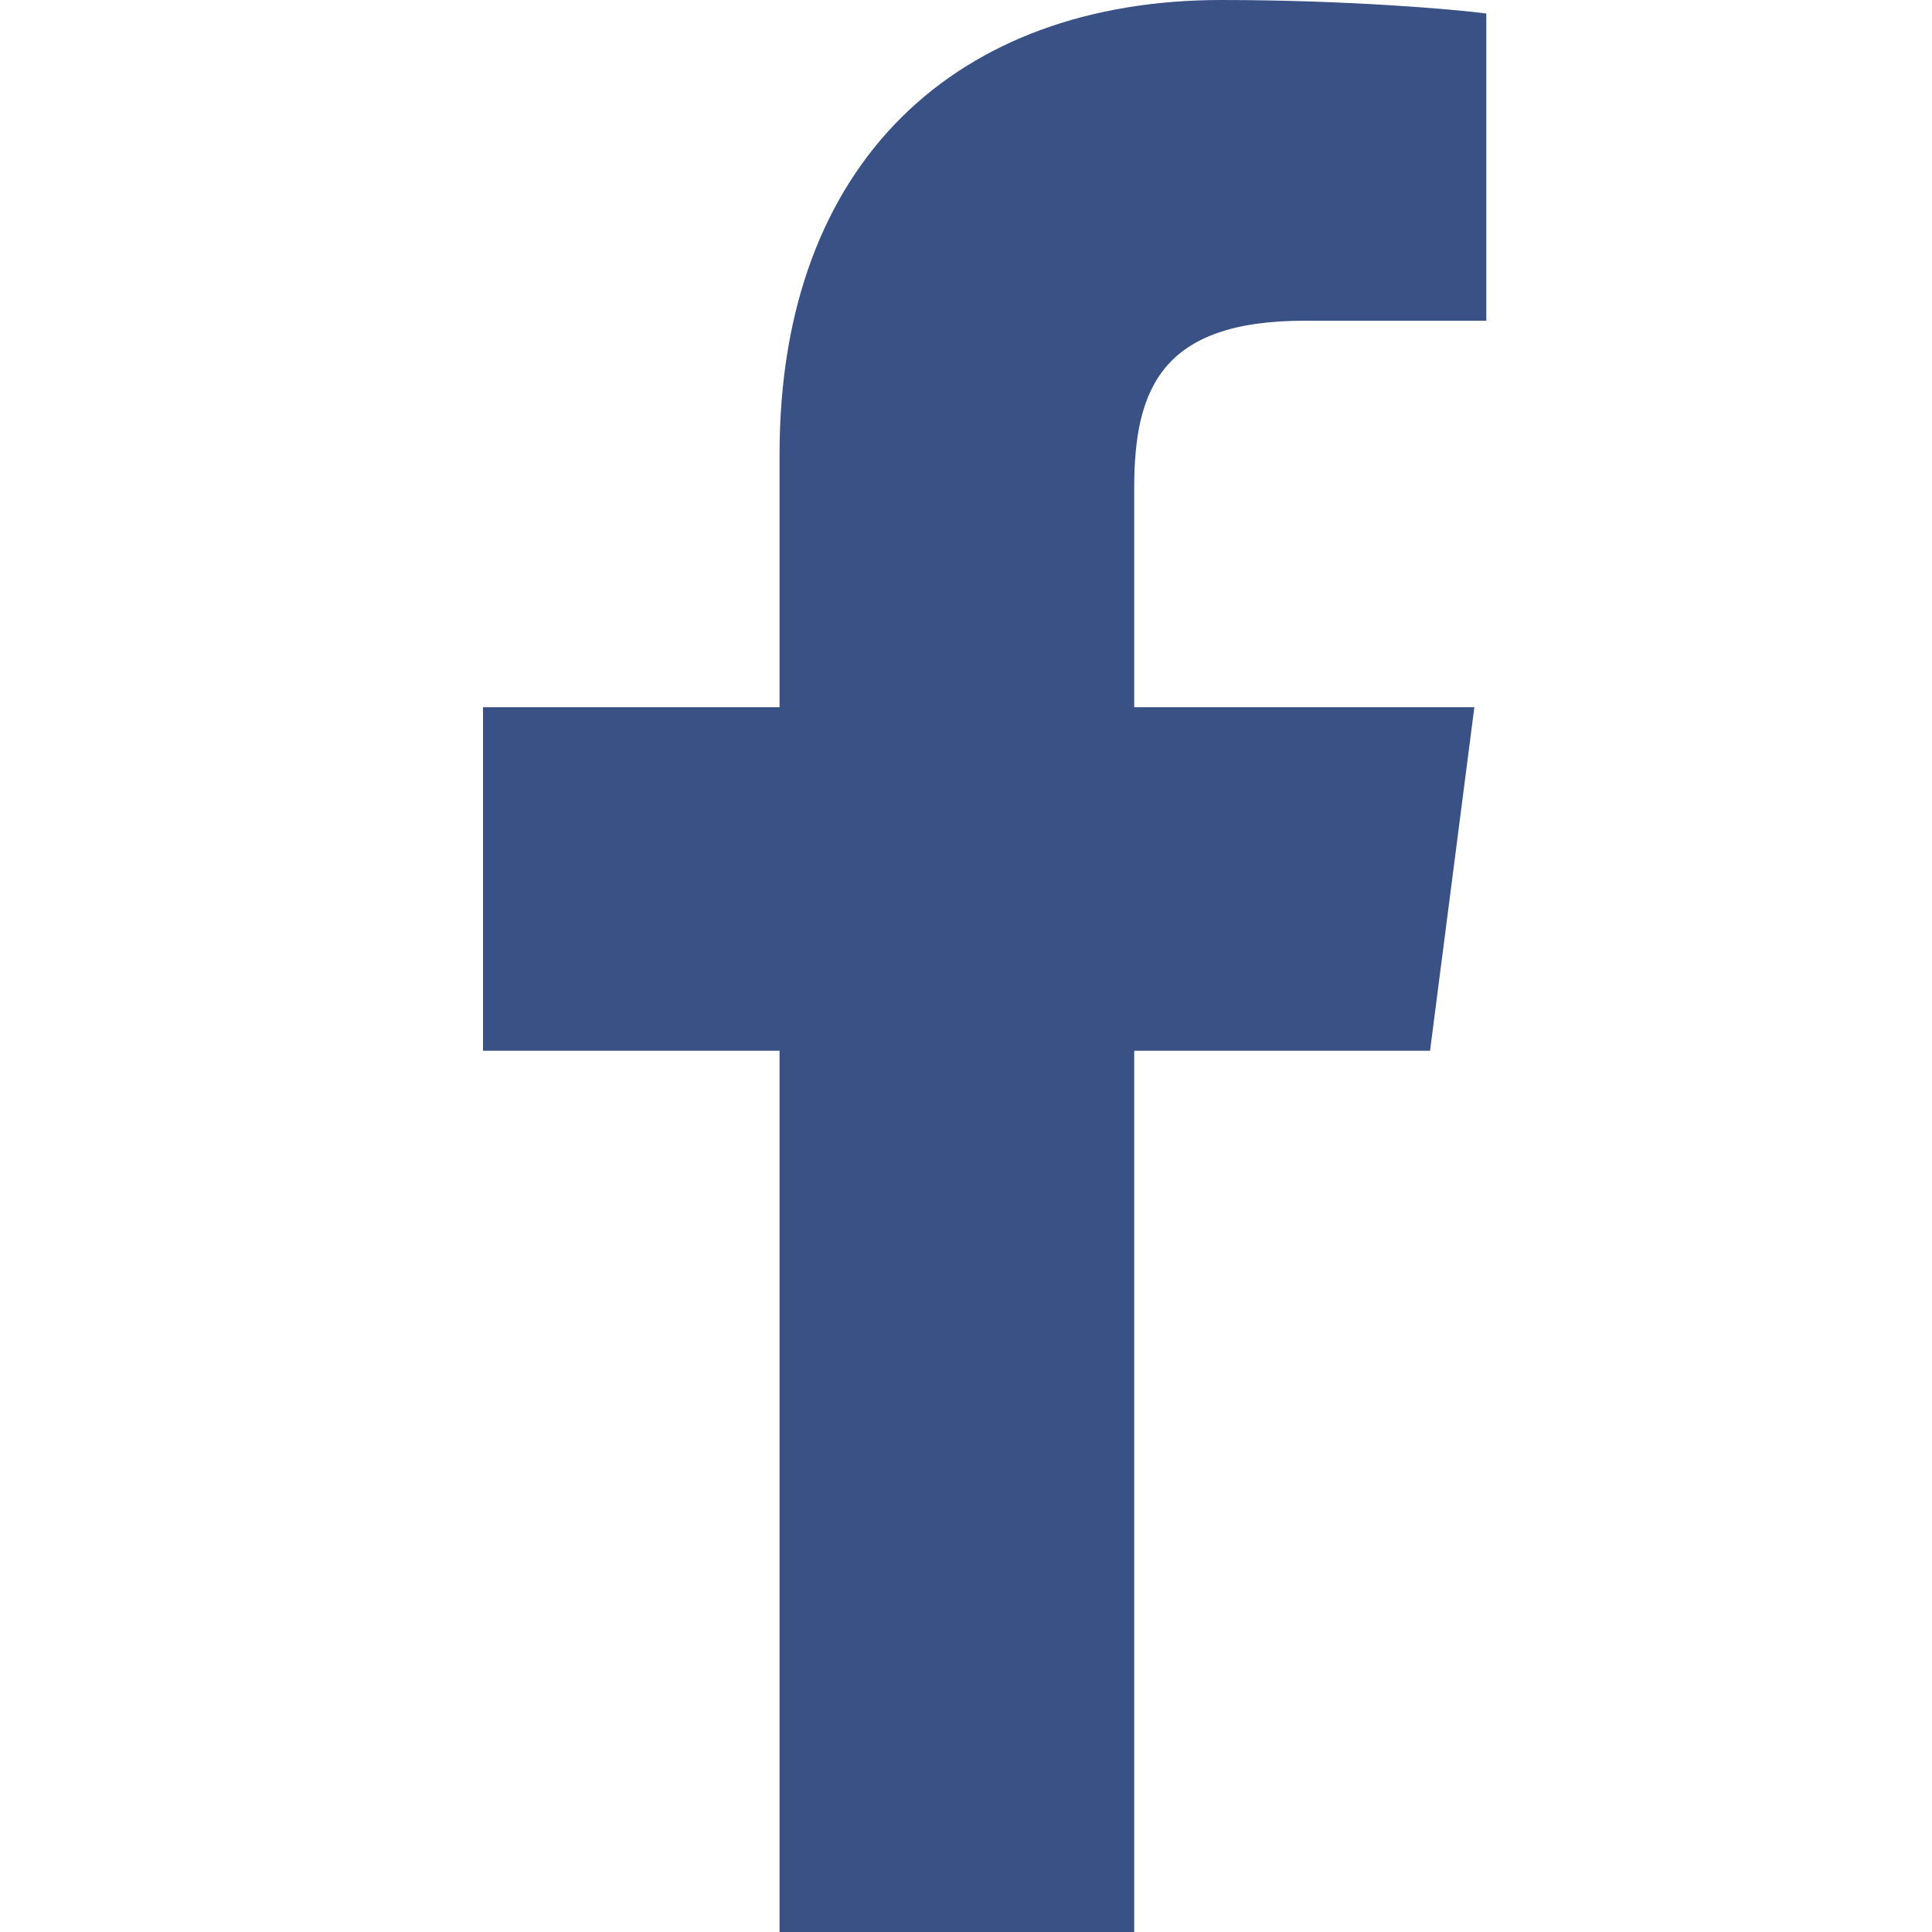
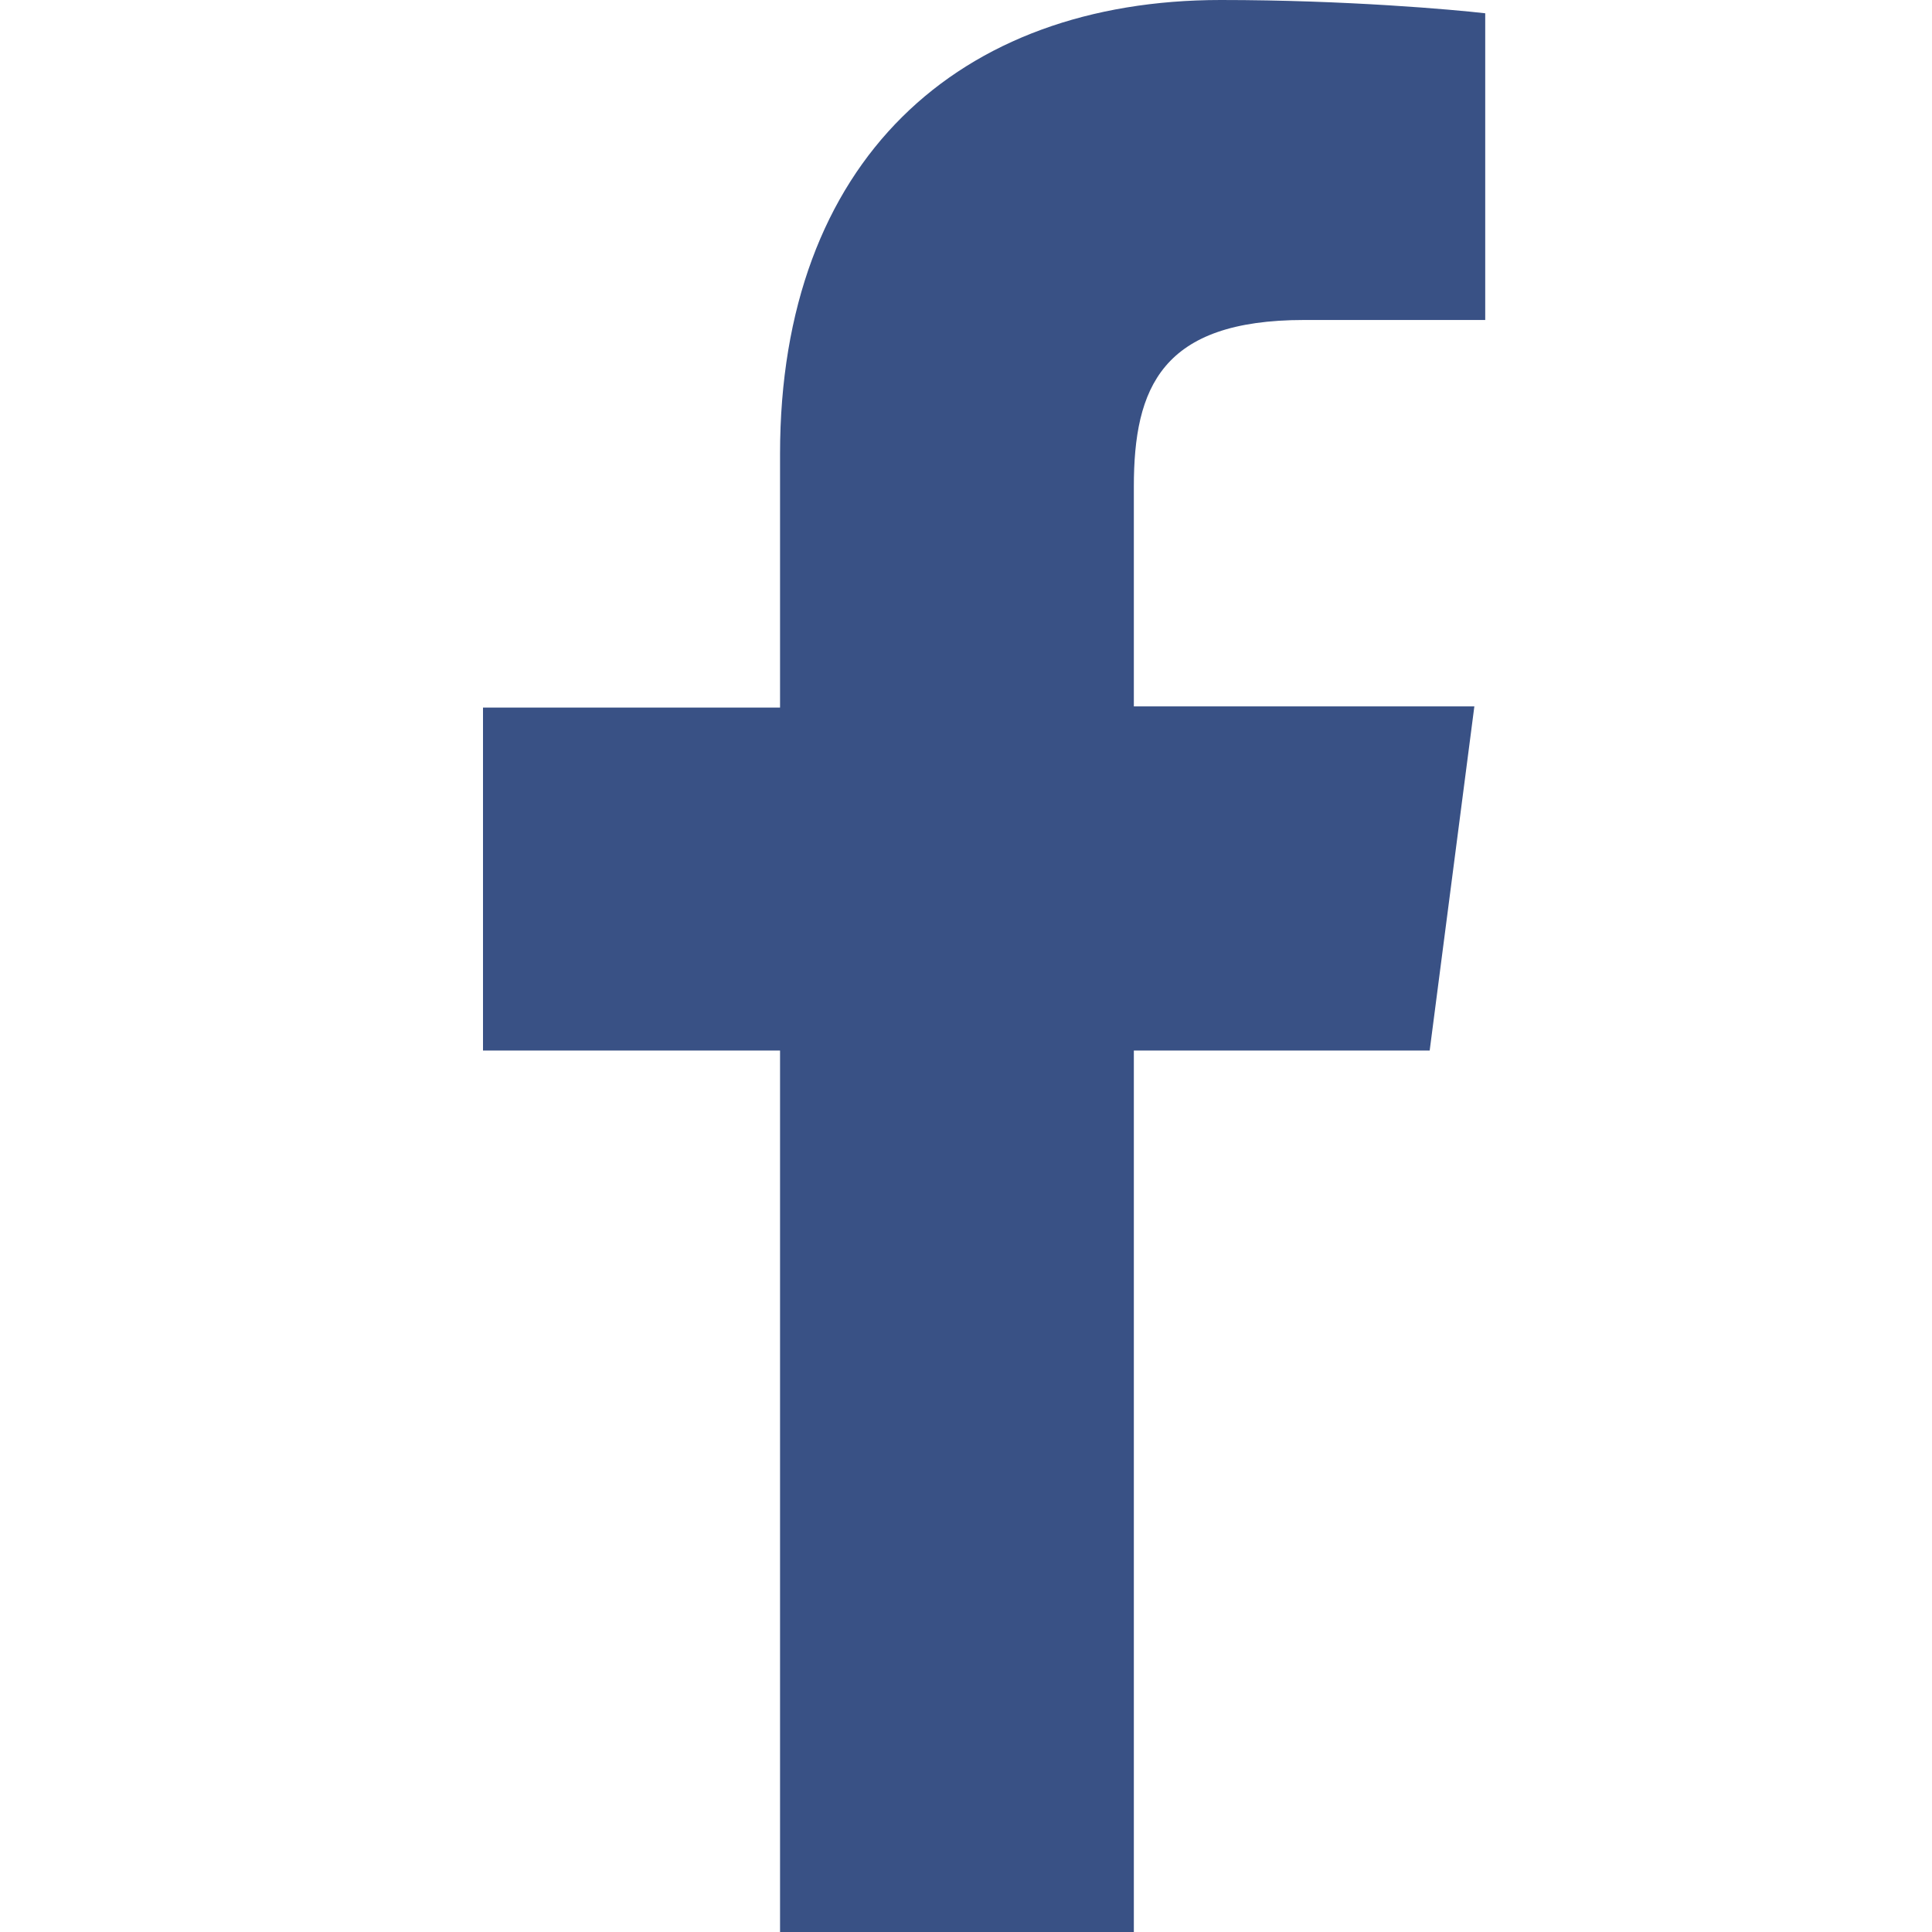
<svg xmlns="http://www.w3.org/2000/svg" width="16" height="16" viewBox="0 0 16 16">
-   <path d="M6.456 16V8.702H4V5.857h2.456V3.76C6.456 1.325 7.943 0 10.114 0c1.04 0 1.935.077 2.195.112v2.544h-1.506c-1.181 0-1.41.562-1.41 1.385v1.816h2.817l-.367 2.845h-2.45V16H6.456z" fill="#395185" fill-rule="evenodd" />
+   <path fill="#395185" d="M6.46 16V8.7H4V5.86h2.46v-2.1C6.46 1.33 7.94 0 10.11 0c1.04 0 1.93.08 2.19.11v2.54h-1.5c-1.18 0-1.41.56-1.41 1.38v1.82h2.82l-.37 2.85H9.39V16H6.46z" />
</svg>
